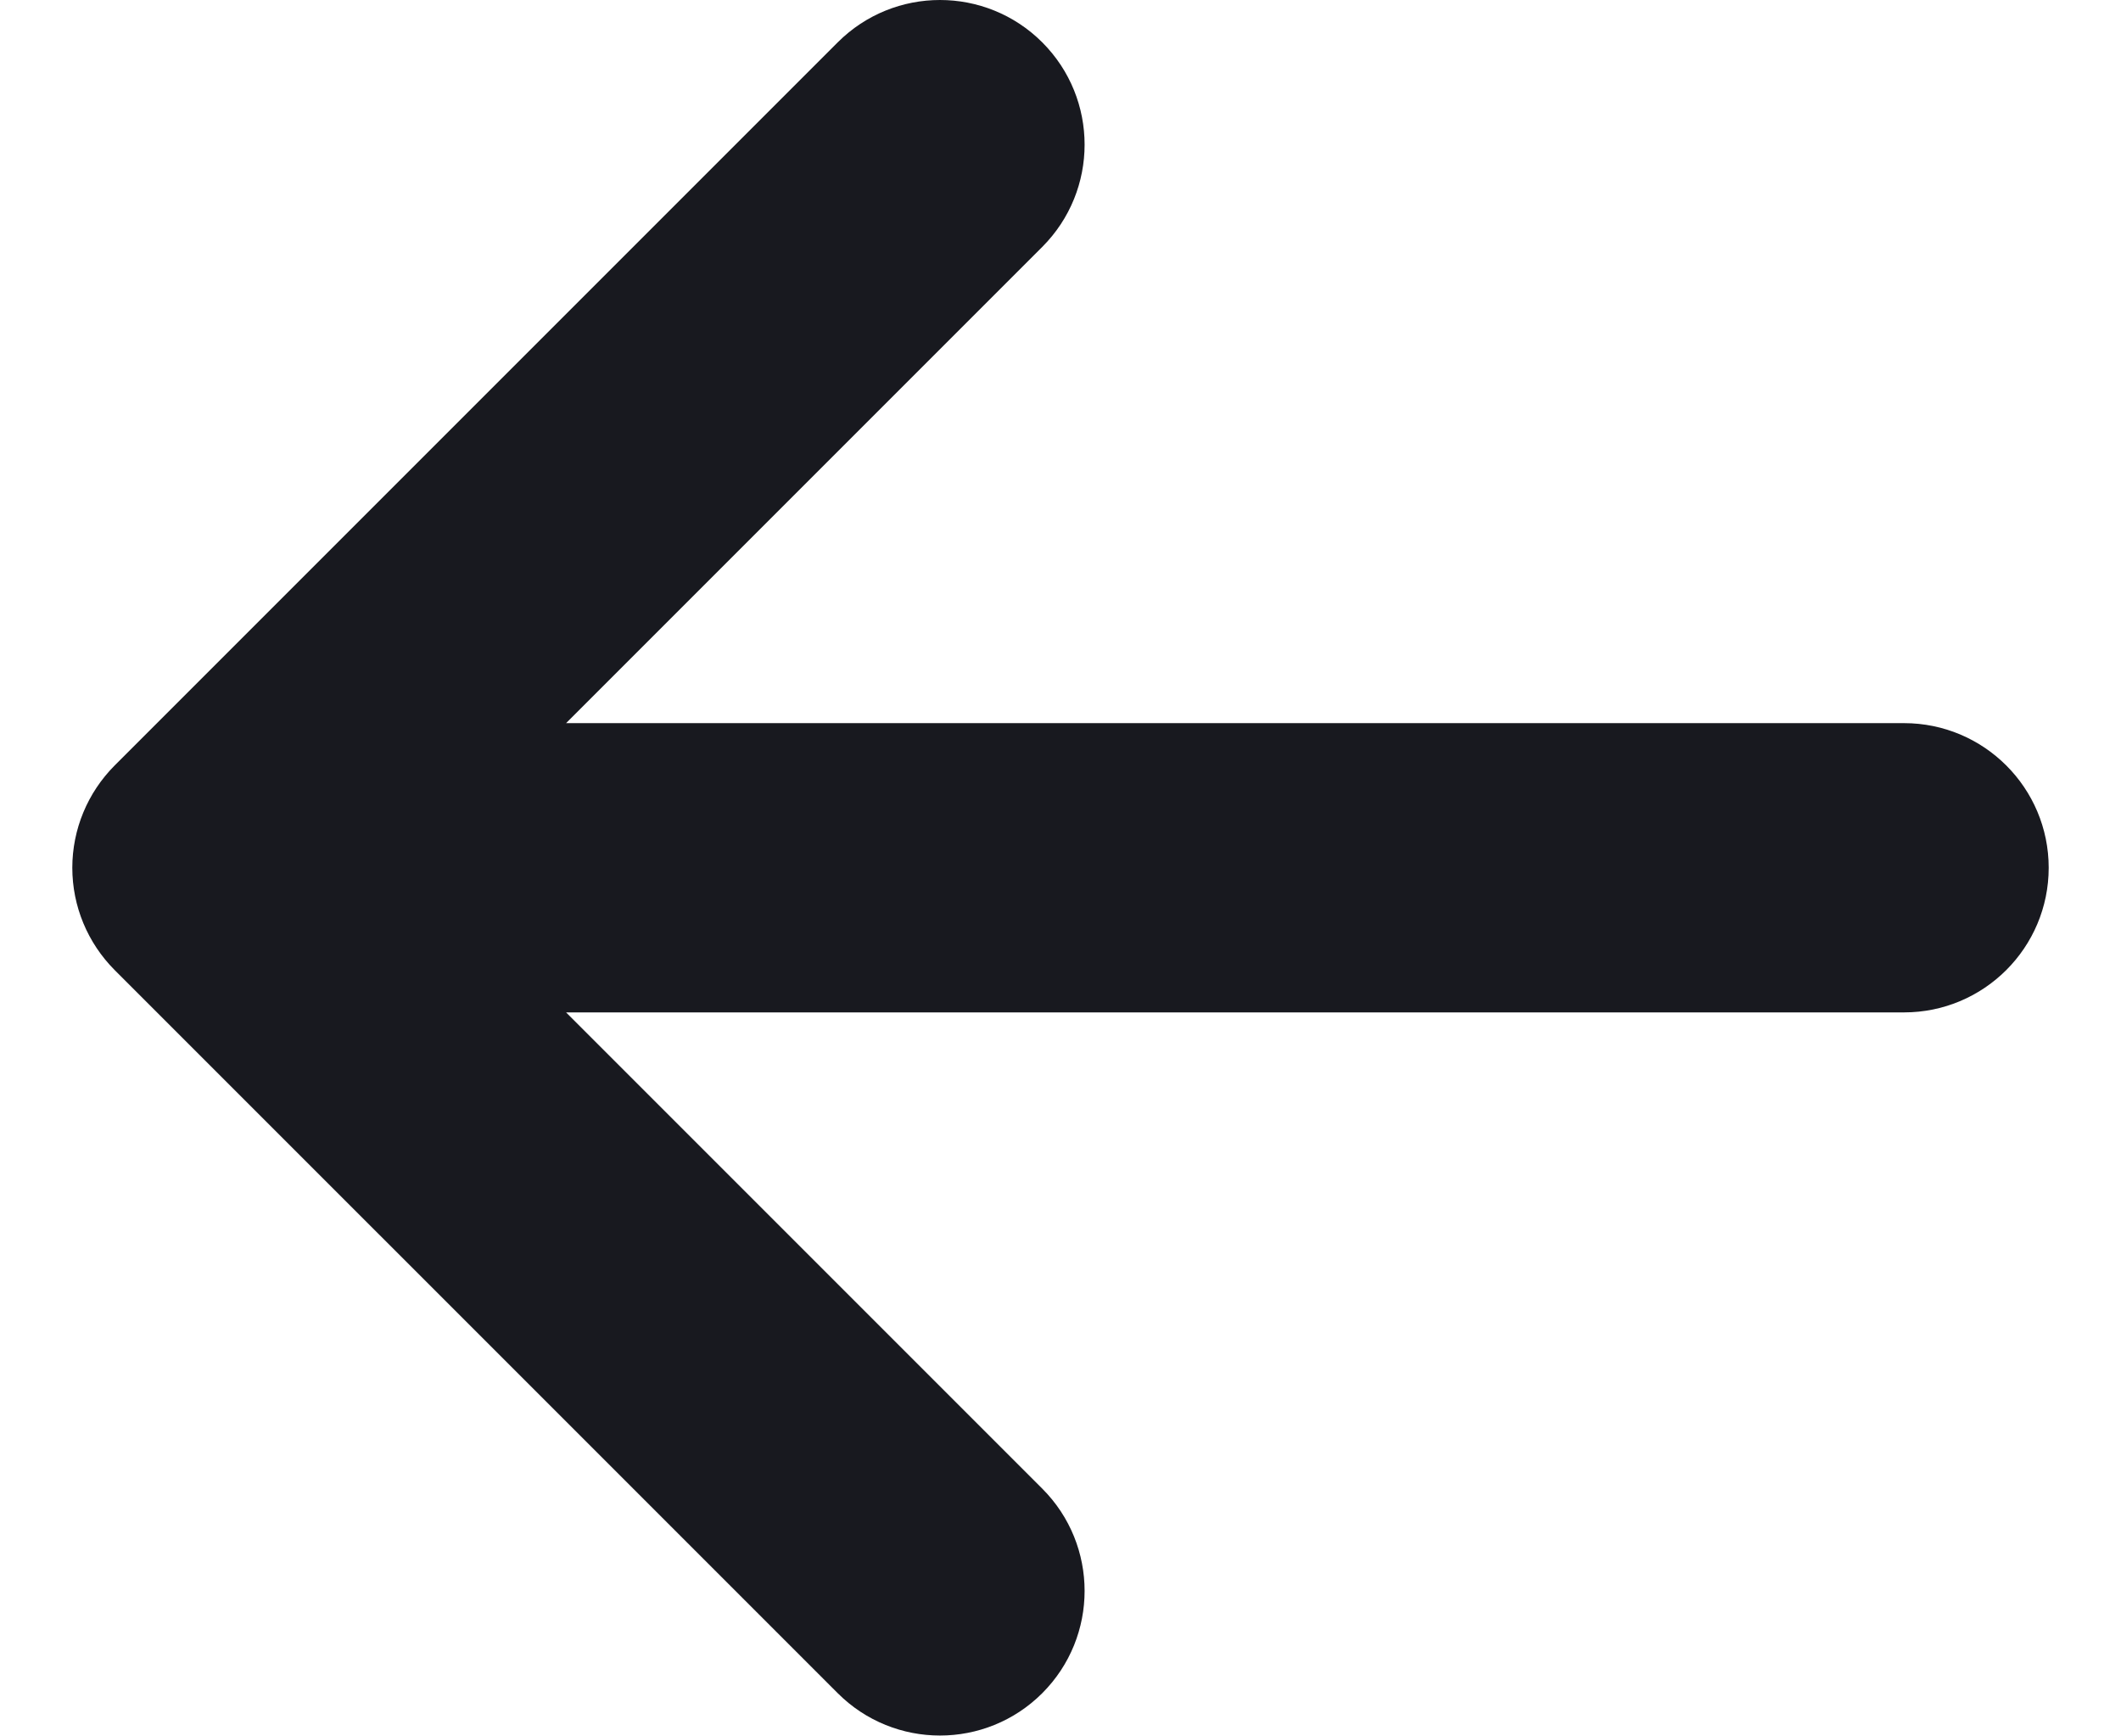
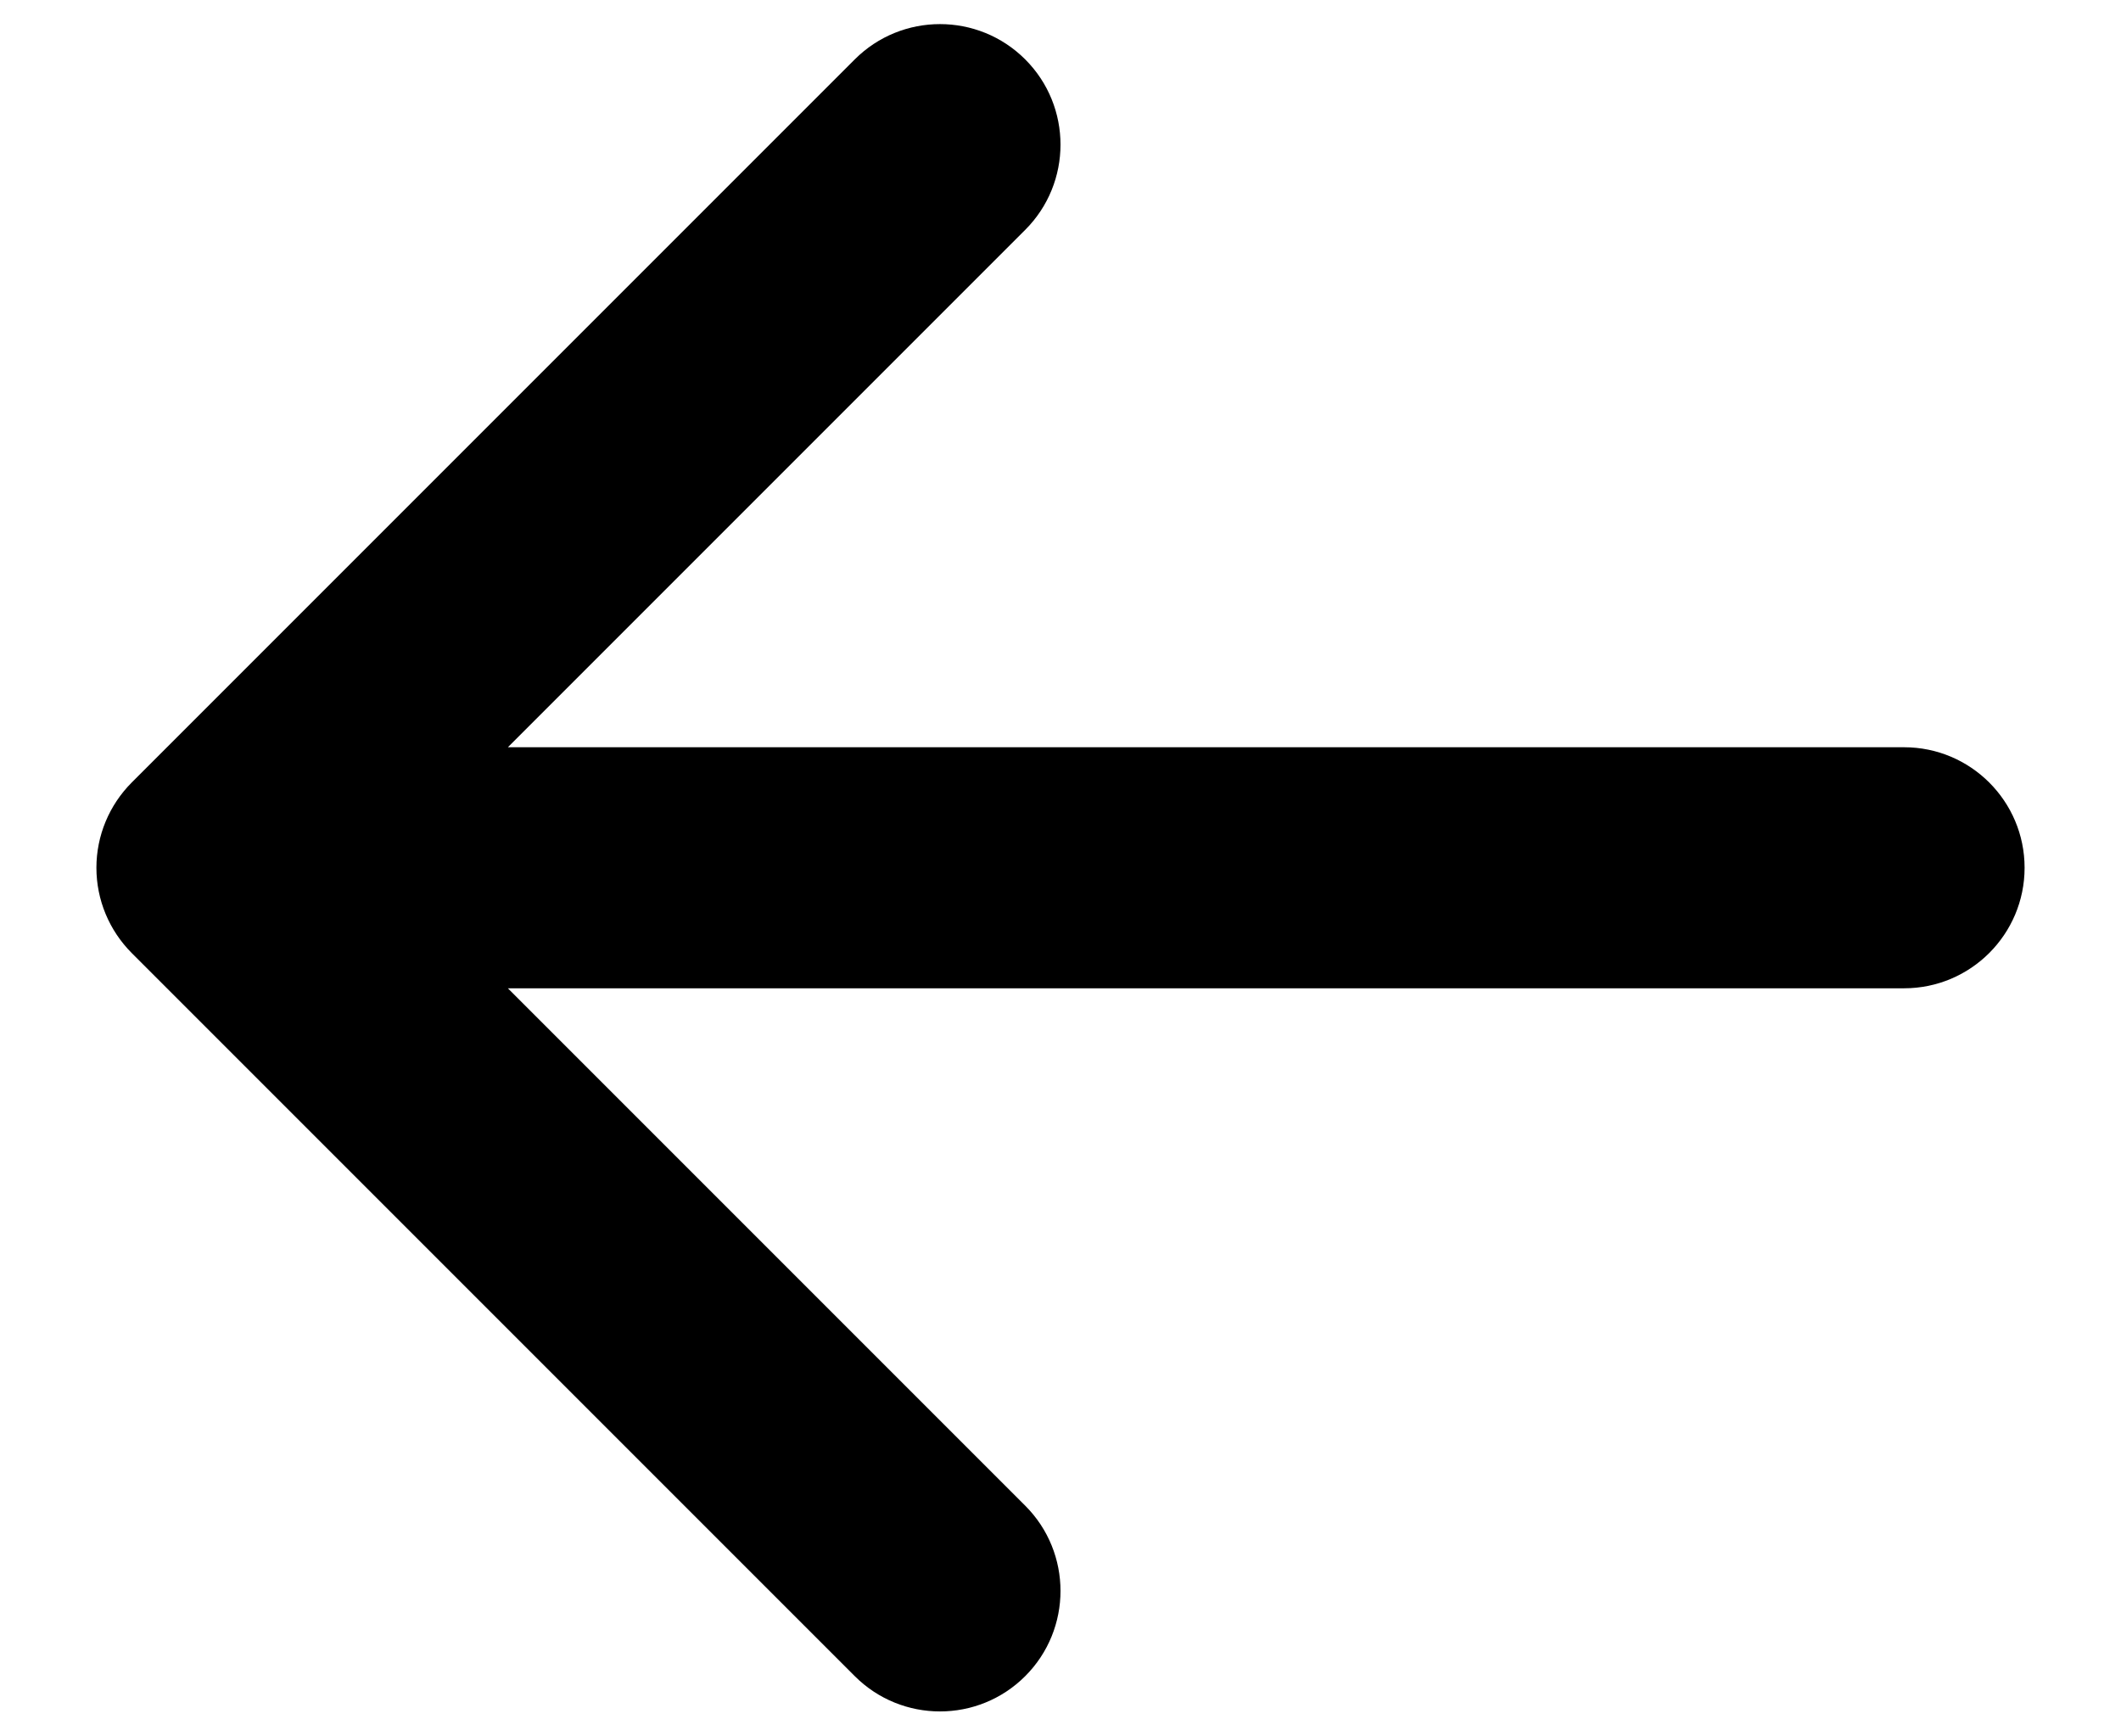
<svg xmlns="http://www.w3.org/2000/svg" width="22" height="18" viewBox="0 0 22 18" fill="none">
-   <path fill-rule="evenodd" clip-rule="evenodd" d="M10.634 0.616C11.122 1.104 11.122 1.896 10.634 2.384L5.268 7.75H19.75C20.44 7.75 21 8.31 21 9C21 9.69 20.44 10.25 19.75 10.25H5.268L10.634 15.616C11.122 16.104 11.122 16.896 10.634 17.384C10.146 17.872 9.354 17.872 8.866 17.384L1.366 9.884C1.132 9.649 1 9.332 1 9C1 8.668 1.132 8.351 1.366 8.116L8.866 0.616C9.354 0.128 10.146 0.128 10.634 0.616Z" fill="#18191F" stroke="#18191F" stroke-width="0.5" stroke-miterlimit="10" stroke-linecap="round" stroke-linejoin="round" />
+   <path fill-rule="evenodd" clip-rule="evenodd" d="M10.634 0.616C11.122 1.104 11.122 1.896 10.634 2.384L5.268 7.75H19.75C20.44 7.75 21 8.31 21 9C21 9.69 20.44 10.25 19.75 10.25H5.268L10.634 15.616C11.122 16.104 11.122 16.896 10.634 17.384C10.146 17.872 9.354 17.872 8.866 17.384L1.366 9.884C1.132 9.649 1 9.332 1 9C1 8.668 1.132 8.351 1.366 8.116L8.866 0.616C9.354 0.128 10.146 0.128 10.634 0.616Z" fill="currentColor" stroke-width="0.5" stroke-miterlimit="10" stroke-linecap="round" stroke-linejoin="round" />
</svg>
